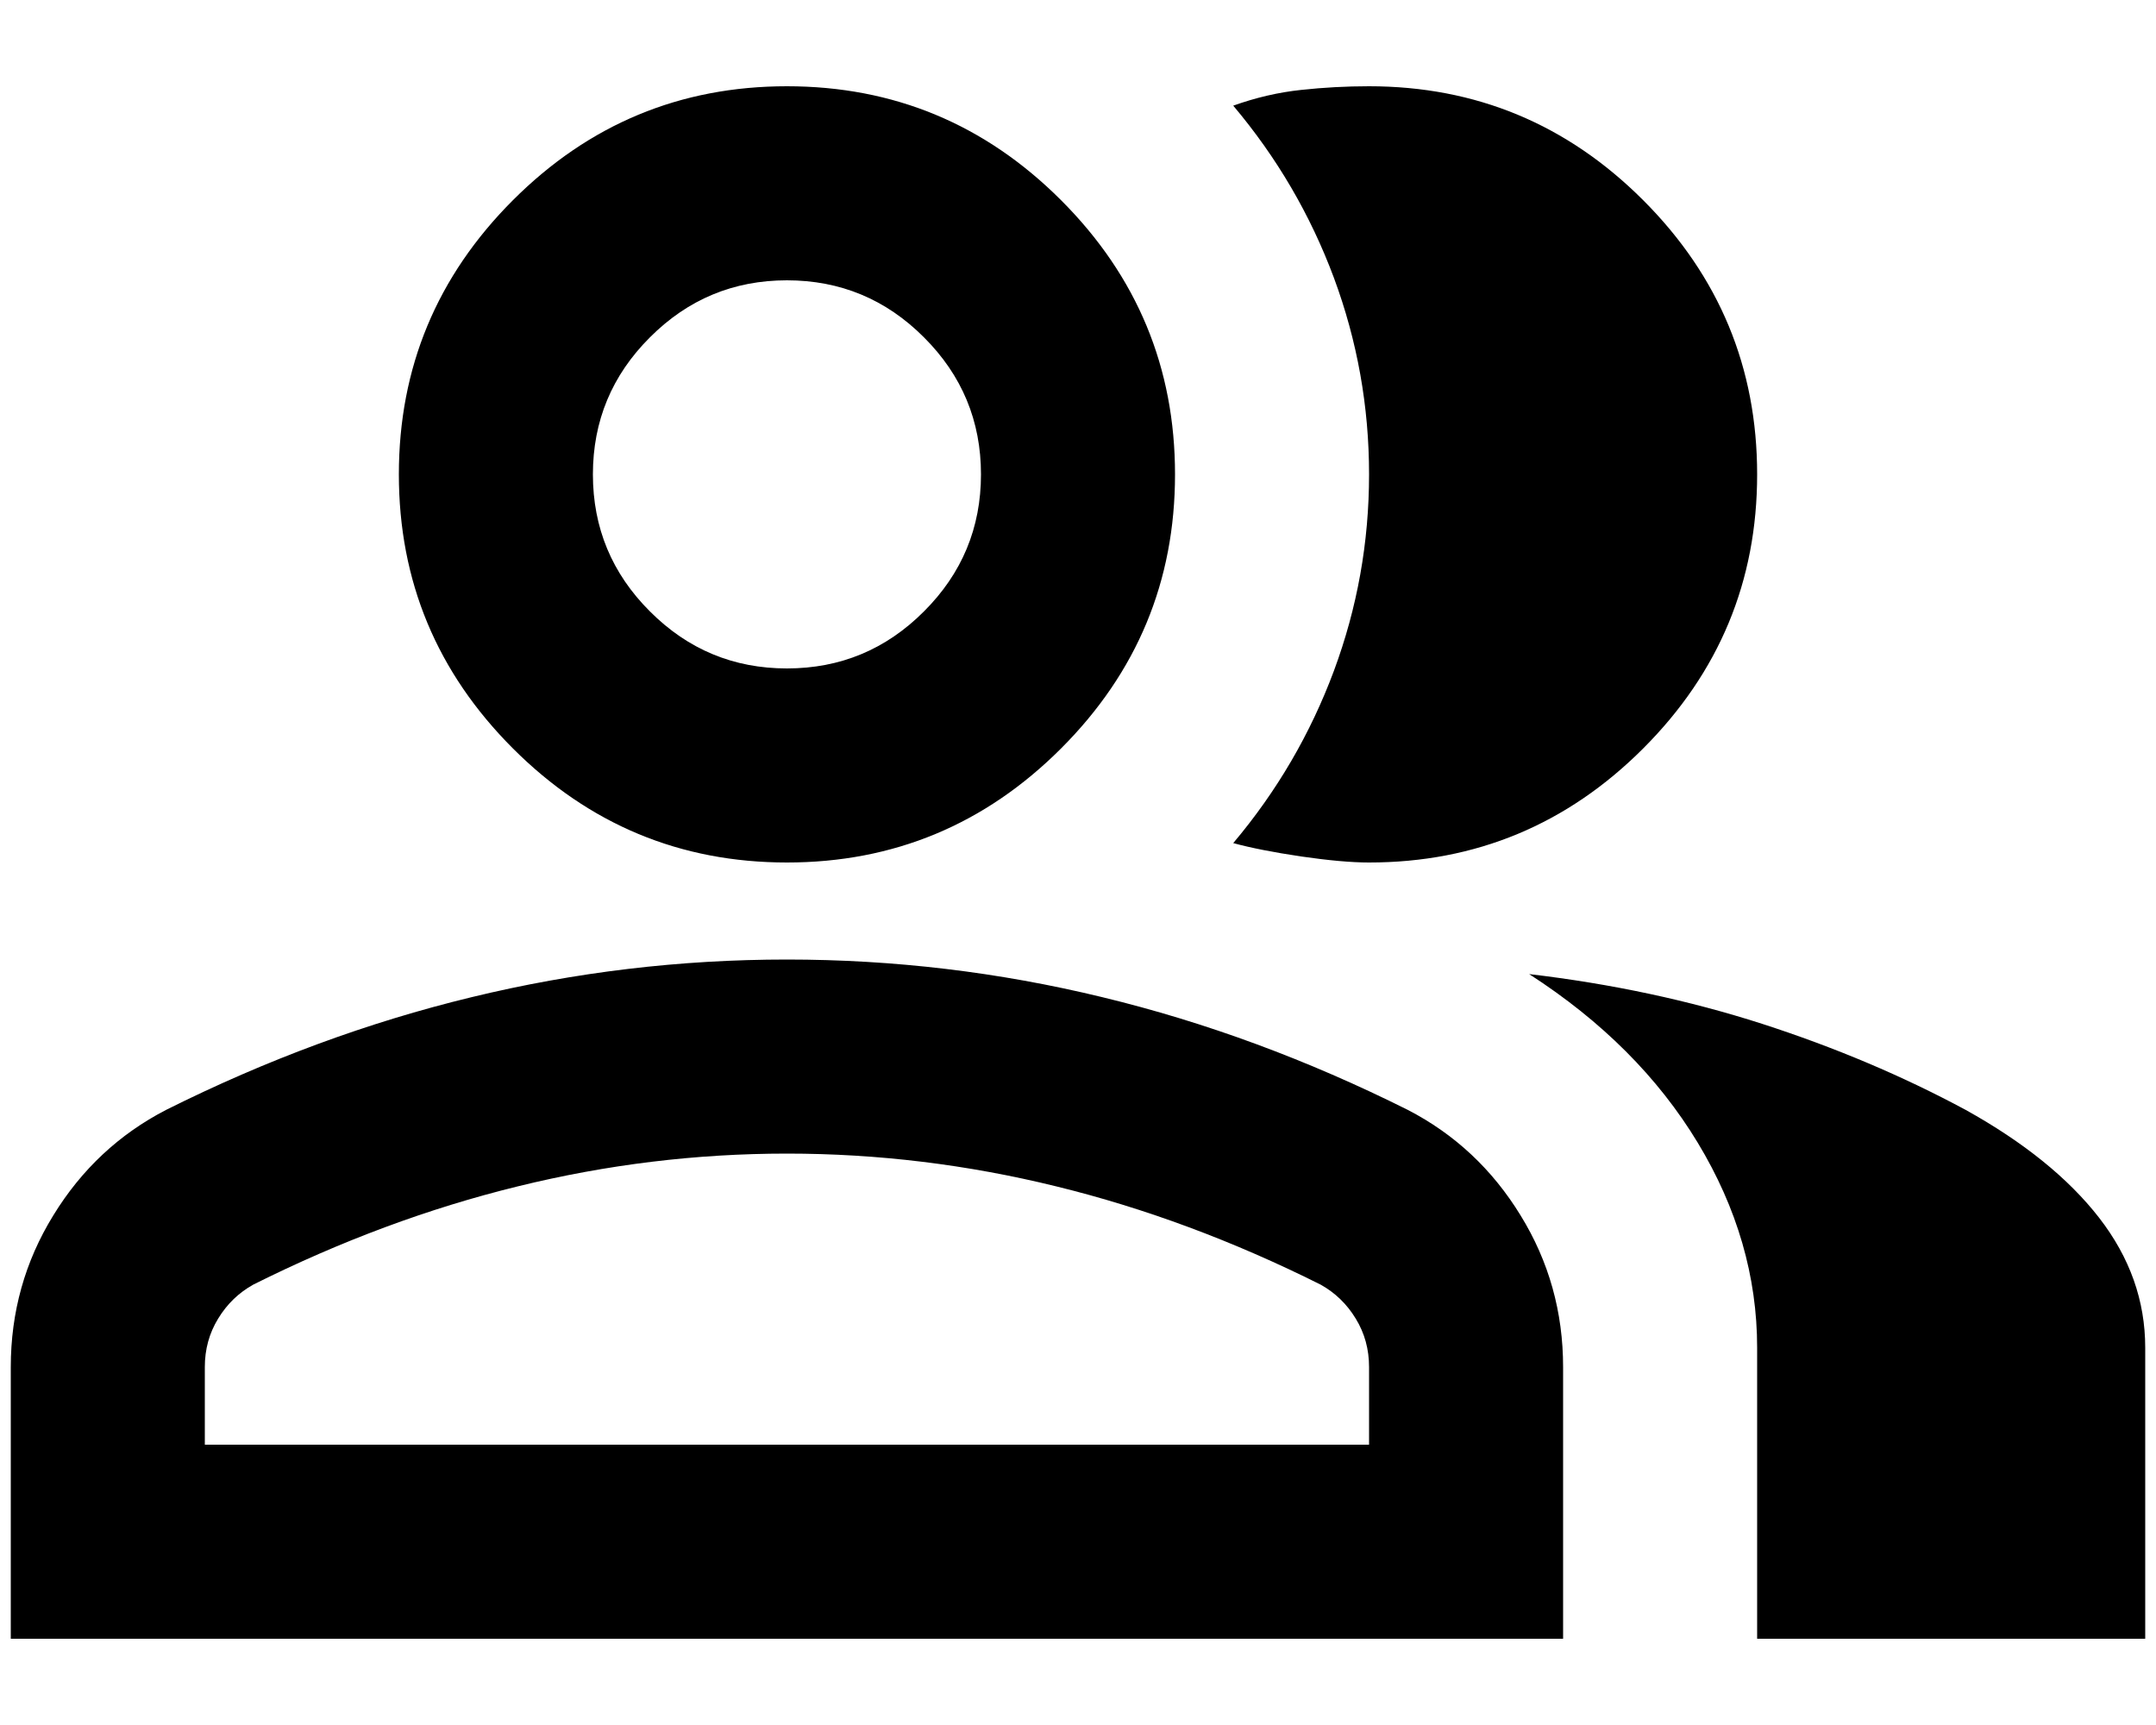
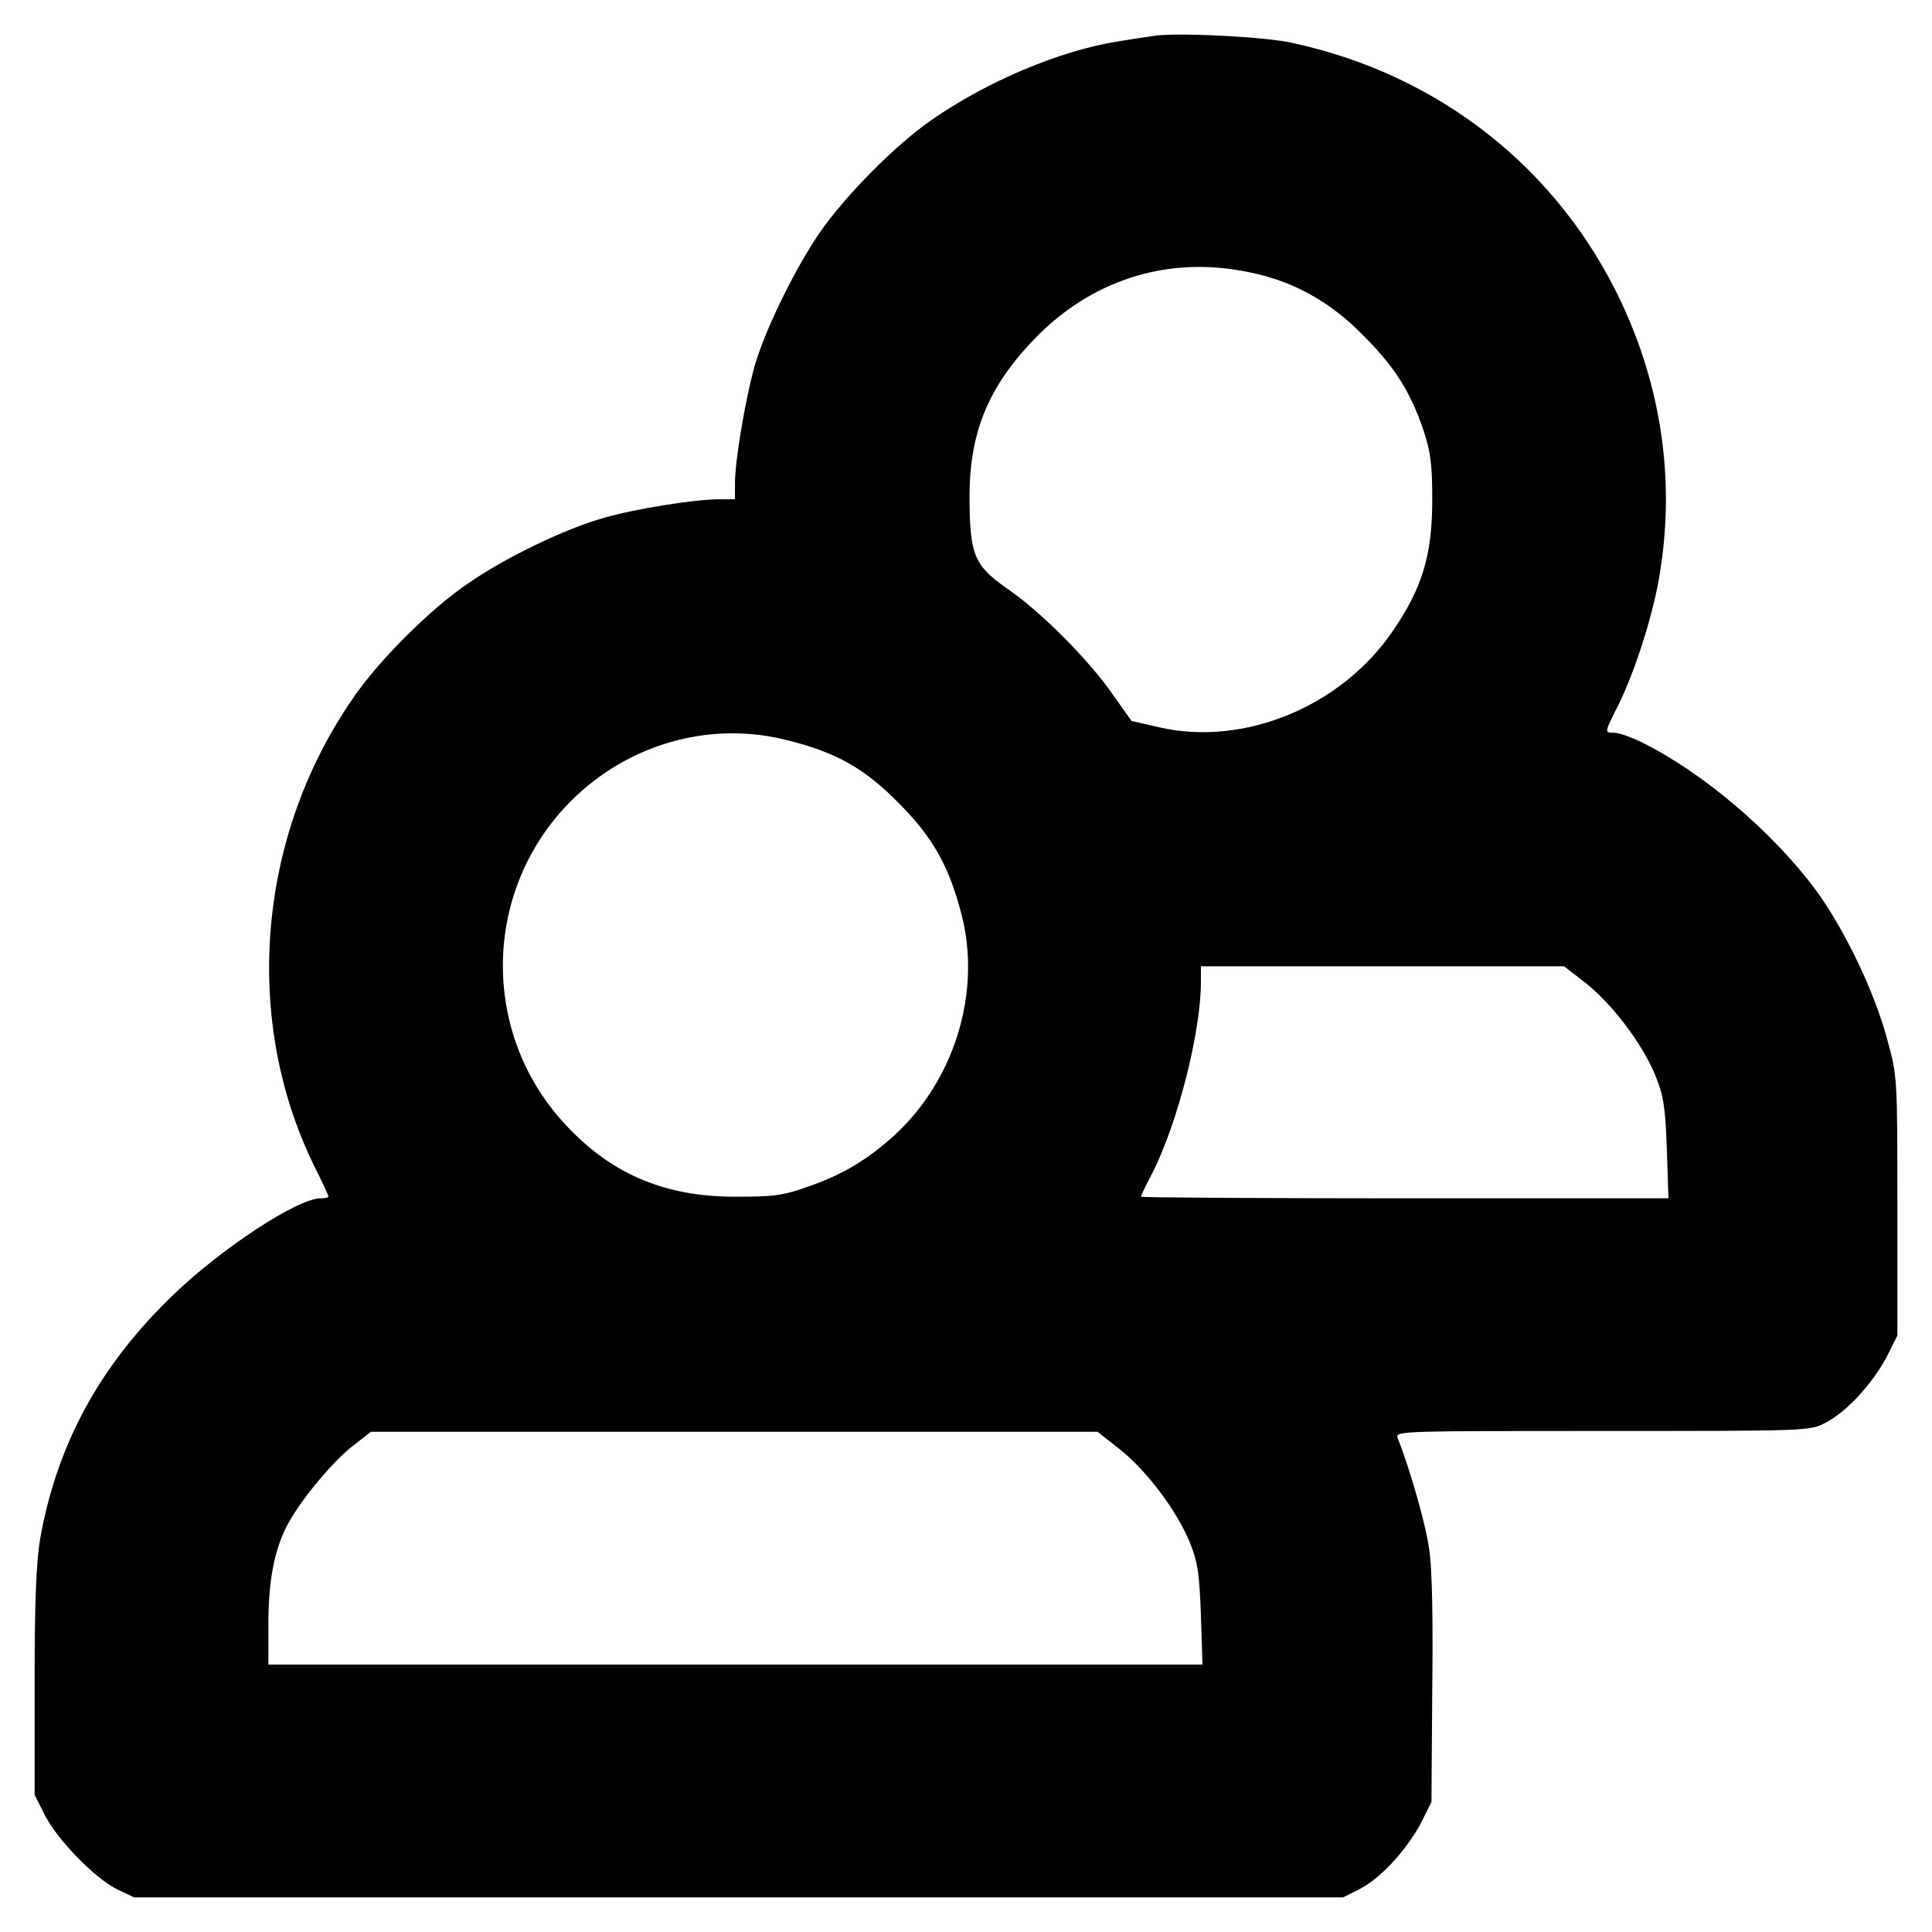
- <svg xmlns="http://www.w3.org/2000/svg" width="20" height="16" viewBox="0 0 20 16" fill="currentColor">
-   <path d="M0.1 15.2V12.68C0.1 12.17 0.231 11.701 0.494 11.274C0.756 10.846 1.105 10.52 1.54 10.295C2.47 9.83 3.415 9.481 4.375 9.249C5.335 9.016 6.31 8.9 7.3 8.9C8.29 8.9 9.265 9.016 10.225 9.249C11.185 9.481 12.13 9.83 13.06 10.295C13.495 10.52 13.844 10.846 14.106 11.274C14.369 11.701 14.5 12.17 14.5 12.68V15.2H0.1ZM16.3 15.2V12.5C16.3 11.84 16.116 11.206 15.749 10.599C15.381 9.991 14.86 9.47 14.185 9.035C14.95 9.125 15.67 9.279 16.345 9.496C17.02 9.714 17.65 9.98 18.235 10.295C18.775 10.595 19.188 10.929 19.473 11.296C19.758 11.664 19.9 12.065 19.9 12.5V15.2H16.3ZM7.3 8C6.31 8 5.463 7.647 4.758 6.942C4.053 6.237 3.7 5.39 3.7 4.4C3.7 3.41 4.053 2.562 4.758 1.857C5.463 1.152 6.31 0.8 7.3 0.8C8.29 0.8 9.138 1.152 9.843 1.857C10.548 2.562 10.9 3.41 10.9 4.4C10.9 5.39 10.548 6.237 9.843 6.942C9.138 7.647 8.29 8 7.3 8ZM16.3 4.4C16.3 5.39 15.948 6.237 15.243 6.942C14.538 7.647 13.69 8 12.7 8C12.535 8 12.325 7.981 12.07 7.944C11.815 7.906 11.605 7.865 11.44 7.82C11.845 7.34 12.156 6.807 12.374 6.222C12.591 5.637 12.7 5.03 12.7 4.4C12.7 3.77 12.591 3.162 12.374 2.577C12.156 1.992 11.845 1.46 11.44 0.98C11.65 0.905 11.86 0.856 12.07 0.834C12.28 0.811 12.49 0.8 12.7 0.8C13.69 0.8 14.538 1.152 15.243 1.857C15.948 2.562 16.3 3.41 16.3 4.4ZM1.9 13.4H12.7V12.68C12.7 12.515 12.659 12.365 12.576 12.23C12.494 12.095 12.385 11.99 12.25 11.915C11.44 11.51 10.623 11.206 9.798 11.004C8.973 10.801 8.14 10.7 7.3 10.7C6.46 10.7 5.628 10.801 4.803 11.004C3.978 11.206 3.16 11.51 2.35 11.915C2.215 11.99 2.106 12.095 2.024 12.23C1.941 12.365 1.9 12.515 1.9 12.68V13.4ZM7.3 6.2C7.795 6.2 8.219 6.024 8.571 5.671C8.924 5.319 9.1 4.895 9.1 4.4C9.1 3.905 8.924 3.481 8.571 3.129C8.219 2.776 7.795 2.6 7.3 2.6C6.805 2.6 6.381 2.776 6.029 3.129C5.676 3.481 5.5 3.905 5.5 4.4C5.5 4.895 5.676 5.319 6.029 5.671C6.381 6.024 6.805 6.2 7.3 6.2Z" />
+ <svg xmlns="http://www.w3.org/2000/svg" width="12" height="12" viewBox="0 0 12 12" fill="currentColor">
+   <path d="M7.16 0.224C7.126 0.229 7.028 0.243 6.939 0.258C6.576 0.317 6.125 0.508 5.782 0.748C5.556 0.905 5.242 1.224 5.085 1.454C4.933 1.679 4.747 2.057 4.683 2.287C4.629 2.488 4.565 2.86 4.565 3.003V3.101H4.467C4.32 3.101 3.947 3.159 3.746 3.218C3.516 3.282 3.138 3.463 2.913 3.62C2.677 3.777 2.344 4.11 2.187 4.345C1.593 5.208 1.505 6.35 1.961 7.261C2.005 7.35 2.04 7.423 2.04 7.433C2.04 7.438 2.02 7.443 1.991 7.443C1.848 7.443 1.373 7.756 1.078 8.041C0.617 8.482 0.352 8.977 0.249 9.56C0.225 9.707 0.215 9.947 0.215 10.447V11.148L0.279 11.275C0.357 11.427 0.588 11.667 0.73 11.736L0.833 11.785H4.59H8.342L8.44 11.736C8.577 11.667 8.734 11.491 8.823 11.329L8.891 11.192L8.896 10.501C8.901 10.075 8.896 9.741 8.877 9.624C8.857 9.472 8.759 9.129 8.68 8.928C8.666 8.888 8.734 8.888 9.951 8.888C11.216 8.888 11.241 8.888 11.334 8.839C11.471 8.771 11.628 8.594 11.716 8.433L11.785 8.295V7.492C11.785 6.693 11.785 6.683 11.721 6.453C11.643 6.159 11.452 5.762 11.27 5.517C11.005 5.164 10.574 4.796 10.196 4.61C10.127 4.576 10.054 4.551 10.024 4.551C9.965 4.551 9.965 4.551 10.049 4.385C10.157 4.169 10.279 3.787 10.314 3.532C10.402 2.963 10.314 2.395 10.069 1.875C9.676 1.042 8.935 0.464 8.033 0.268C7.881 0.229 7.283 0.199 7.16 0.224ZM7.773 1.694C8.033 1.748 8.264 1.875 8.465 2.081C8.661 2.277 8.759 2.429 8.842 2.674C8.886 2.807 8.896 2.885 8.896 3.105C8.896 3.449 8.833 3.654 8.651 3.919C8.332 4.389 7.724 4.639 7.199 4.517L7.028 4.478L6.91 4.311C6.763 4.1 6.468 3.801 6.253 3.654C6.052 3.512 6.022 3.449 6.022 3.081C6.022 2.669 6.15 2.38 6.454 2.076C6.812 1.723 7.283 1.586 7.773 1.694ZM4.899 4.6C5.193 4.674 5.37 4.772 5.581 4.987C5.792 5.198 5.895 5.379 5.973 5.683C6.096 6.164 5.929 6.708 5.556 7.051C5.394 7.198 5.237 7.296 5.022 7.369C4.86 7.428 4.801 7.433 4.565 7.433C4.119 7.433 3.781 7.286 3.491 6.962C2.996 6.409 3.001 5.566 3.506 5.017C3.864 4.63 4.399 4.468 4.899 4.6ZM9.848 6.105C10.014 6.237 10.196 6.477 10.279 6.673C10.333 6.806 10.343 6.869 10.353 7.134L10.363 7.443H8.725C7.827 7.443 7.086 7.438 7.086 7.433C7.086 7.428 7.121 7.354 7.16 7.281C7.317 6.967 7.459 6.409 7.459 6.1V6.002H8.587H9.715L9.848 6.105ZM6.954 9.001C7.121 9.133 7.302 9.374 7.386 9.57C7.44 9.702 7.449 9.766 7.459 10.03L7.469 10.339H4.565H1.667V10.089C1.667 9.825 1.701 9.638 1.78 9.481C1.858 9.33 2.04 9.109 2.172 8.996L2.304 8.893H4.561H6.817L6.954 9.001Z" />
</svg>
